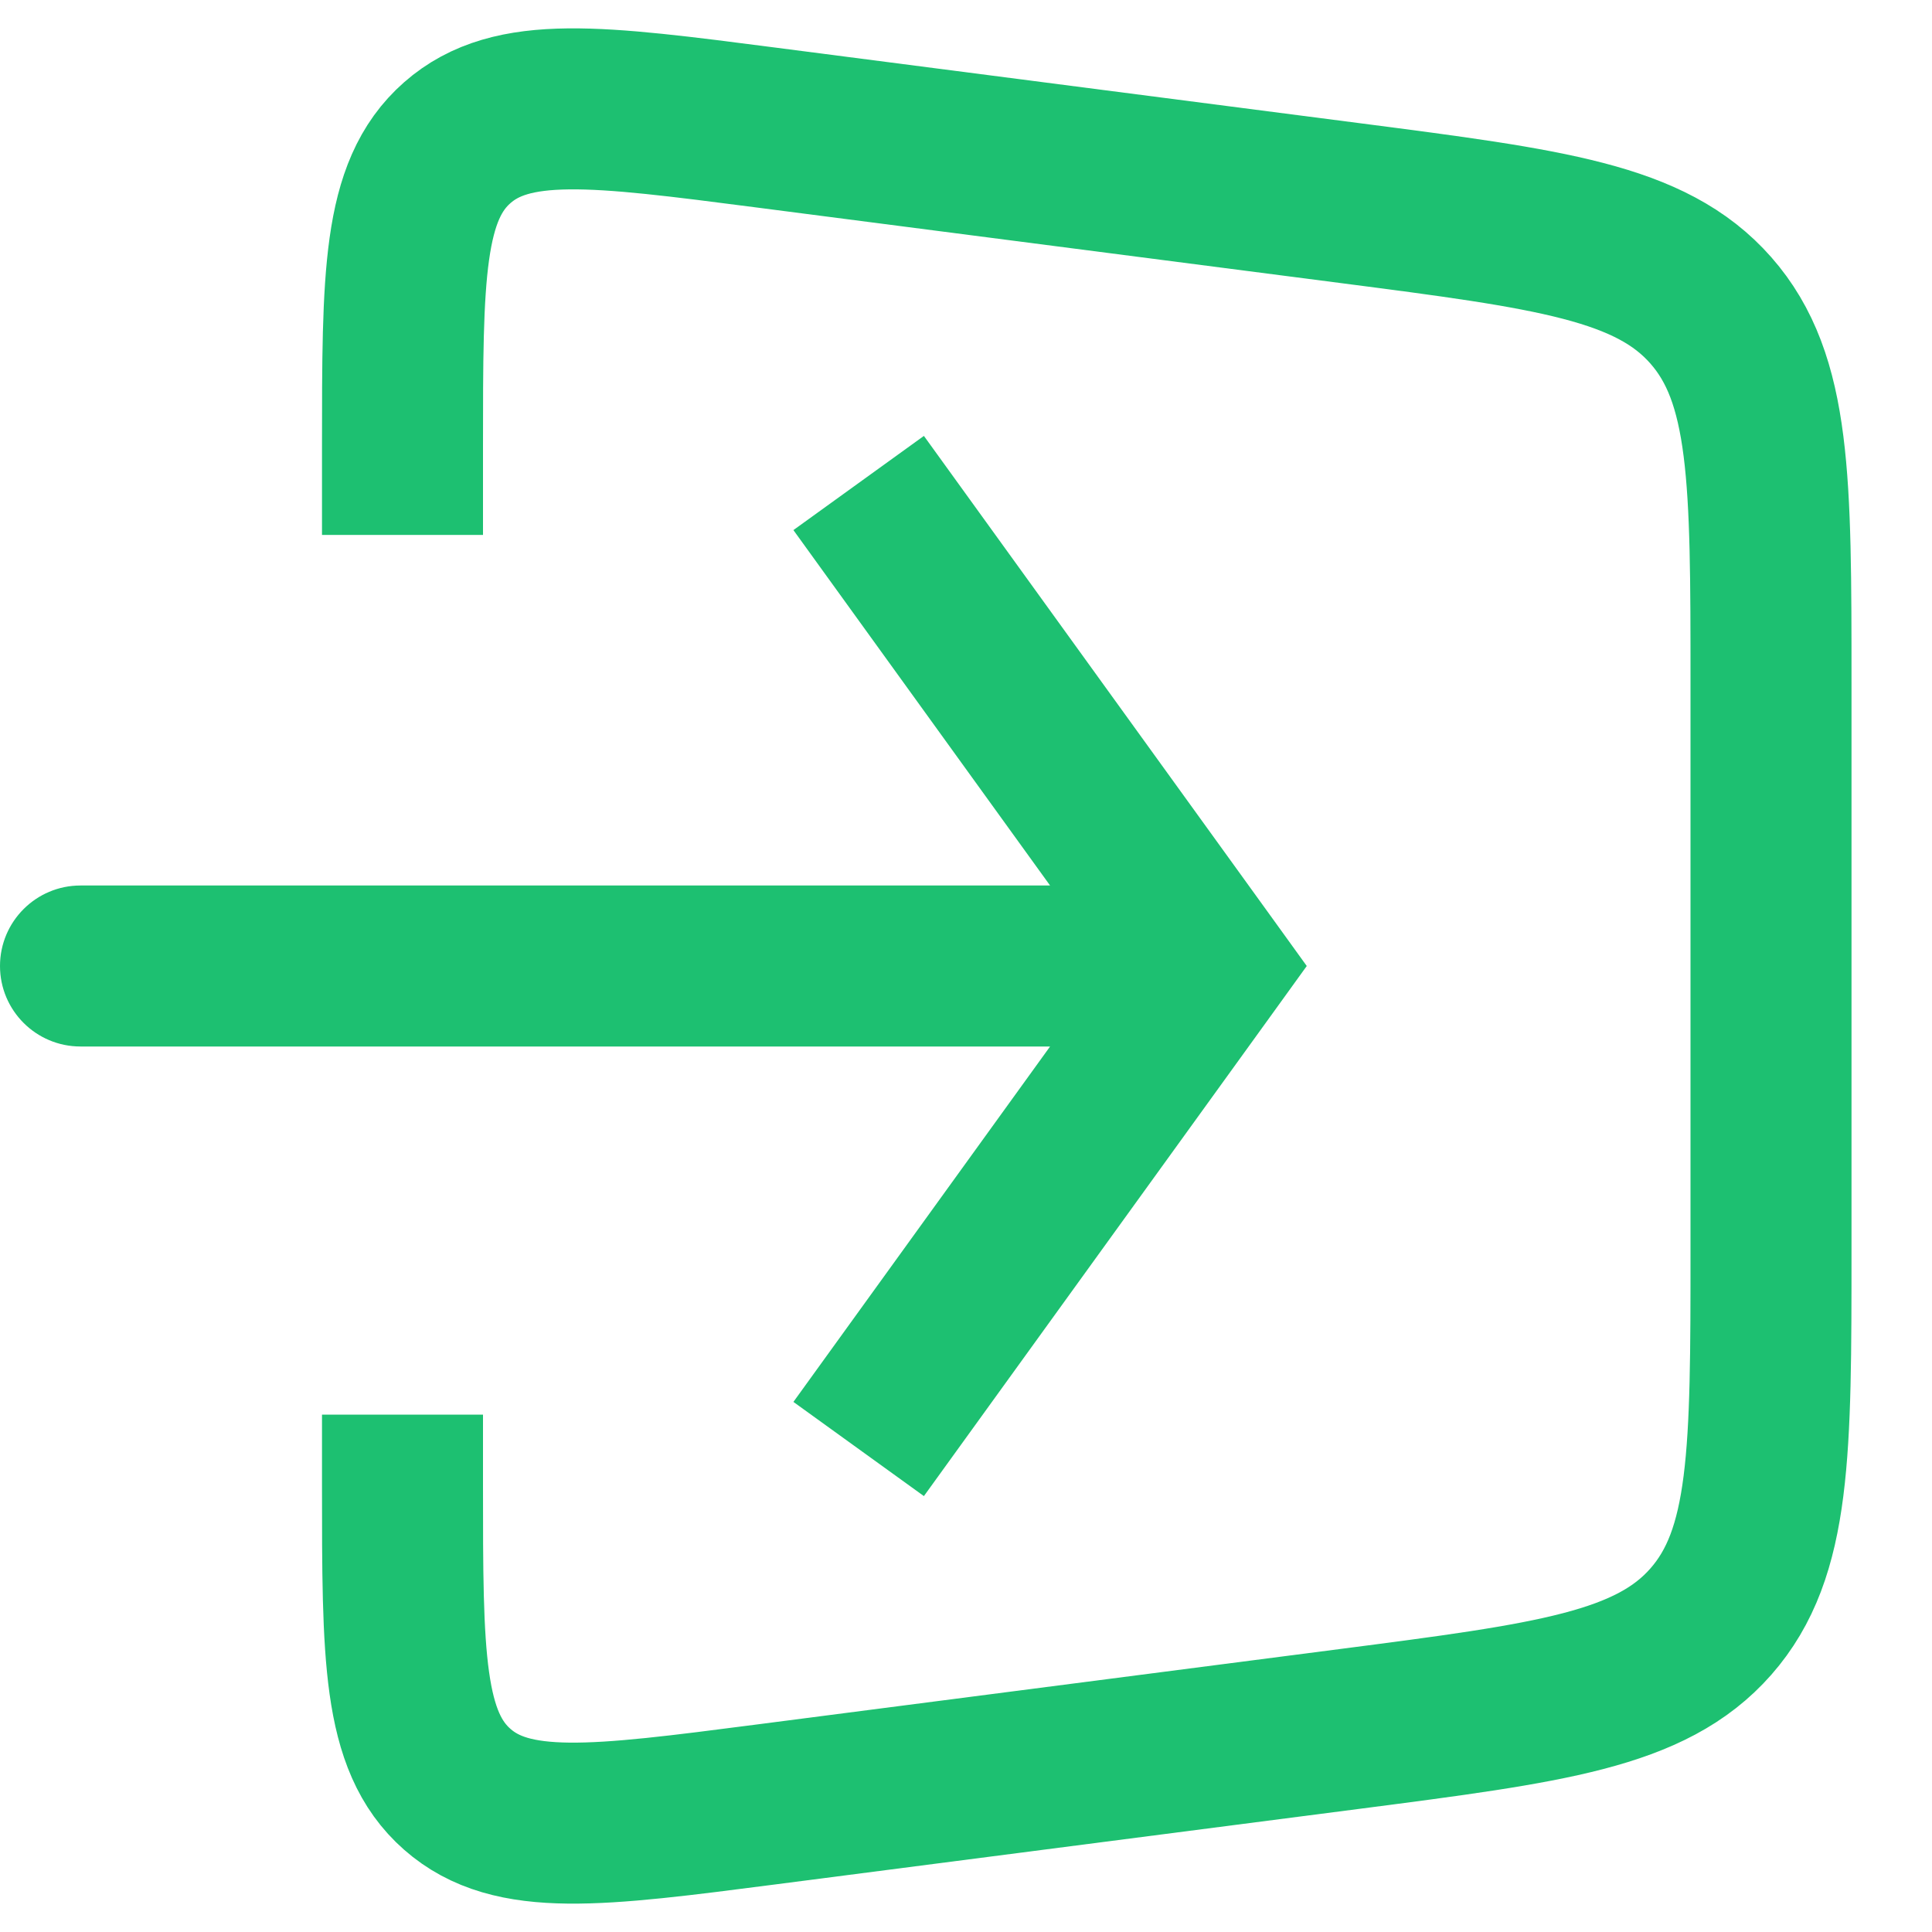
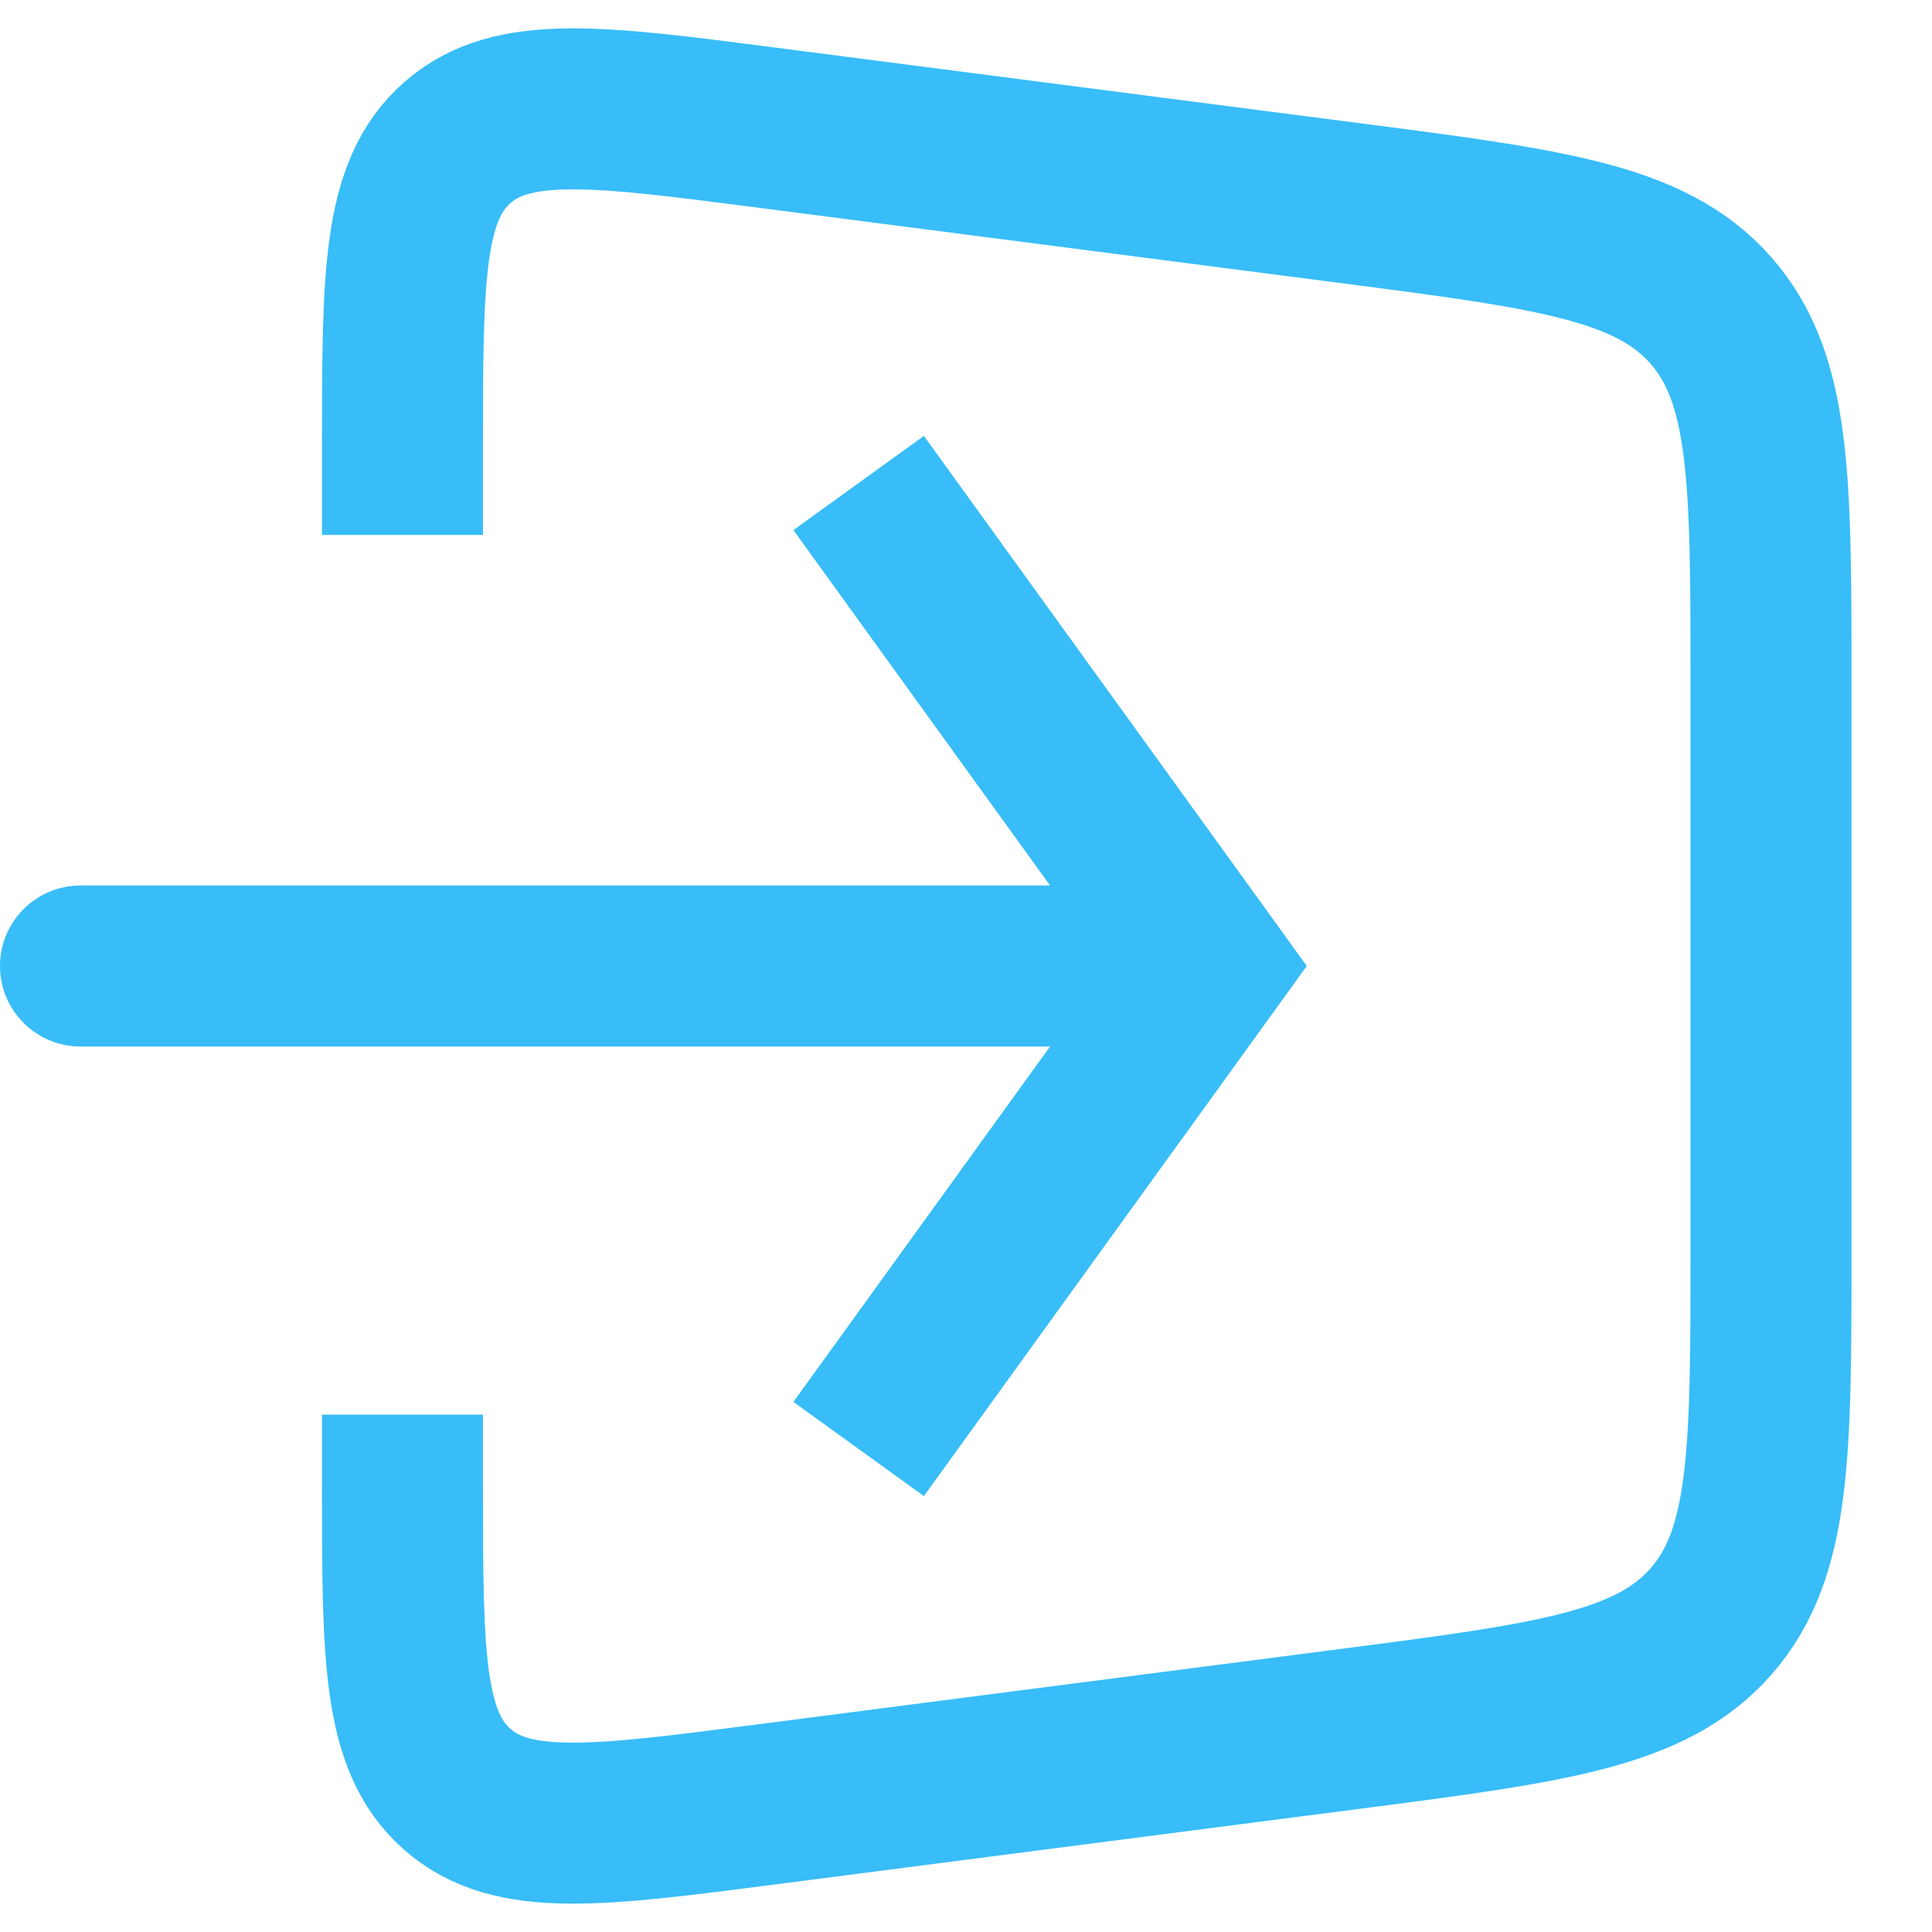
<svg xmlns="http://www.w3.org/2000/svg" width="24" height="24" viewBox="0 0 24 24" fill="none">
-   <path d="M5 6.645V5.551C5 3.431 5 2.371 5.68 1.773C6.359 1.176 7.411 1.312 9.513 1.584L16.77 2.523C19.261 2.846 20.507 3.007 21.253 3.856C22 4.706 22 5.962 22 8.474V15.526C22 18.038 22 19.294 21.253 20.144C20.507 20.993 19.261 21.154 16.77 21.477L9.513 22.416C7.411 22.688 6.359 22.824 5.68 22.227C5 21.629 5 20.569 5 18.449V17.573" stroke="#1DC071" stroke-width="2" />
-   <path d="M15 12L15.811 11.415L16.233 12L15.811 12.585L15 12ZM1 13C0.448 13 0 12.552 0 12C0 11.448 0.448 11 1 11V13ZM11.477 5.415L15.811 11.415L14.189 12.585L9.856 6.585L11.477 5.415ZM15.811 12.585L11.477 18.585L9.856 17.415L14.189 11.415L15.811 12.585ZM15 13H1V11H15V13Z" fill="#1DC071" />
+   <path d="M5 6.645V5.551C5 3.431 5 2.371 5.68 1.773C6.359 1.176 7.411 1.312 9.513 1.584L16.77 2.523C19.261 2.846 20.507 3.007 21.253 3.856C22 4.706 22 5.962 22 8.474V15.526C22 18.038 22 19.294 21.253 20.144C20.507 20.993 19.261 21.154 16.77 21.477L9.513 22.416C7.411 22.688 6.359 22.824 5.68 22.227C5 21.629 5 20.569 5 18.449V17.573" stroke="#38bdf8" stroke-width="2" />
+   <path d="M15 12L15.811 11.415L16.233 12L15.811 12.585L15 12ZM1 13C0.448 13 0 12.552 0 12C0 11.448 0.448 11 1 11V13ZM11.477 5.415L15.811 11.415L14.189 12.585L9.856 6.585L11.477 5.415ZM15.811 12.585L11.477 18.585L9.856 17.415L14.189 11.415L15.811 12.585ZM15 13H1V11H15V13Z" fill="#38bdf8" />
</svg>
